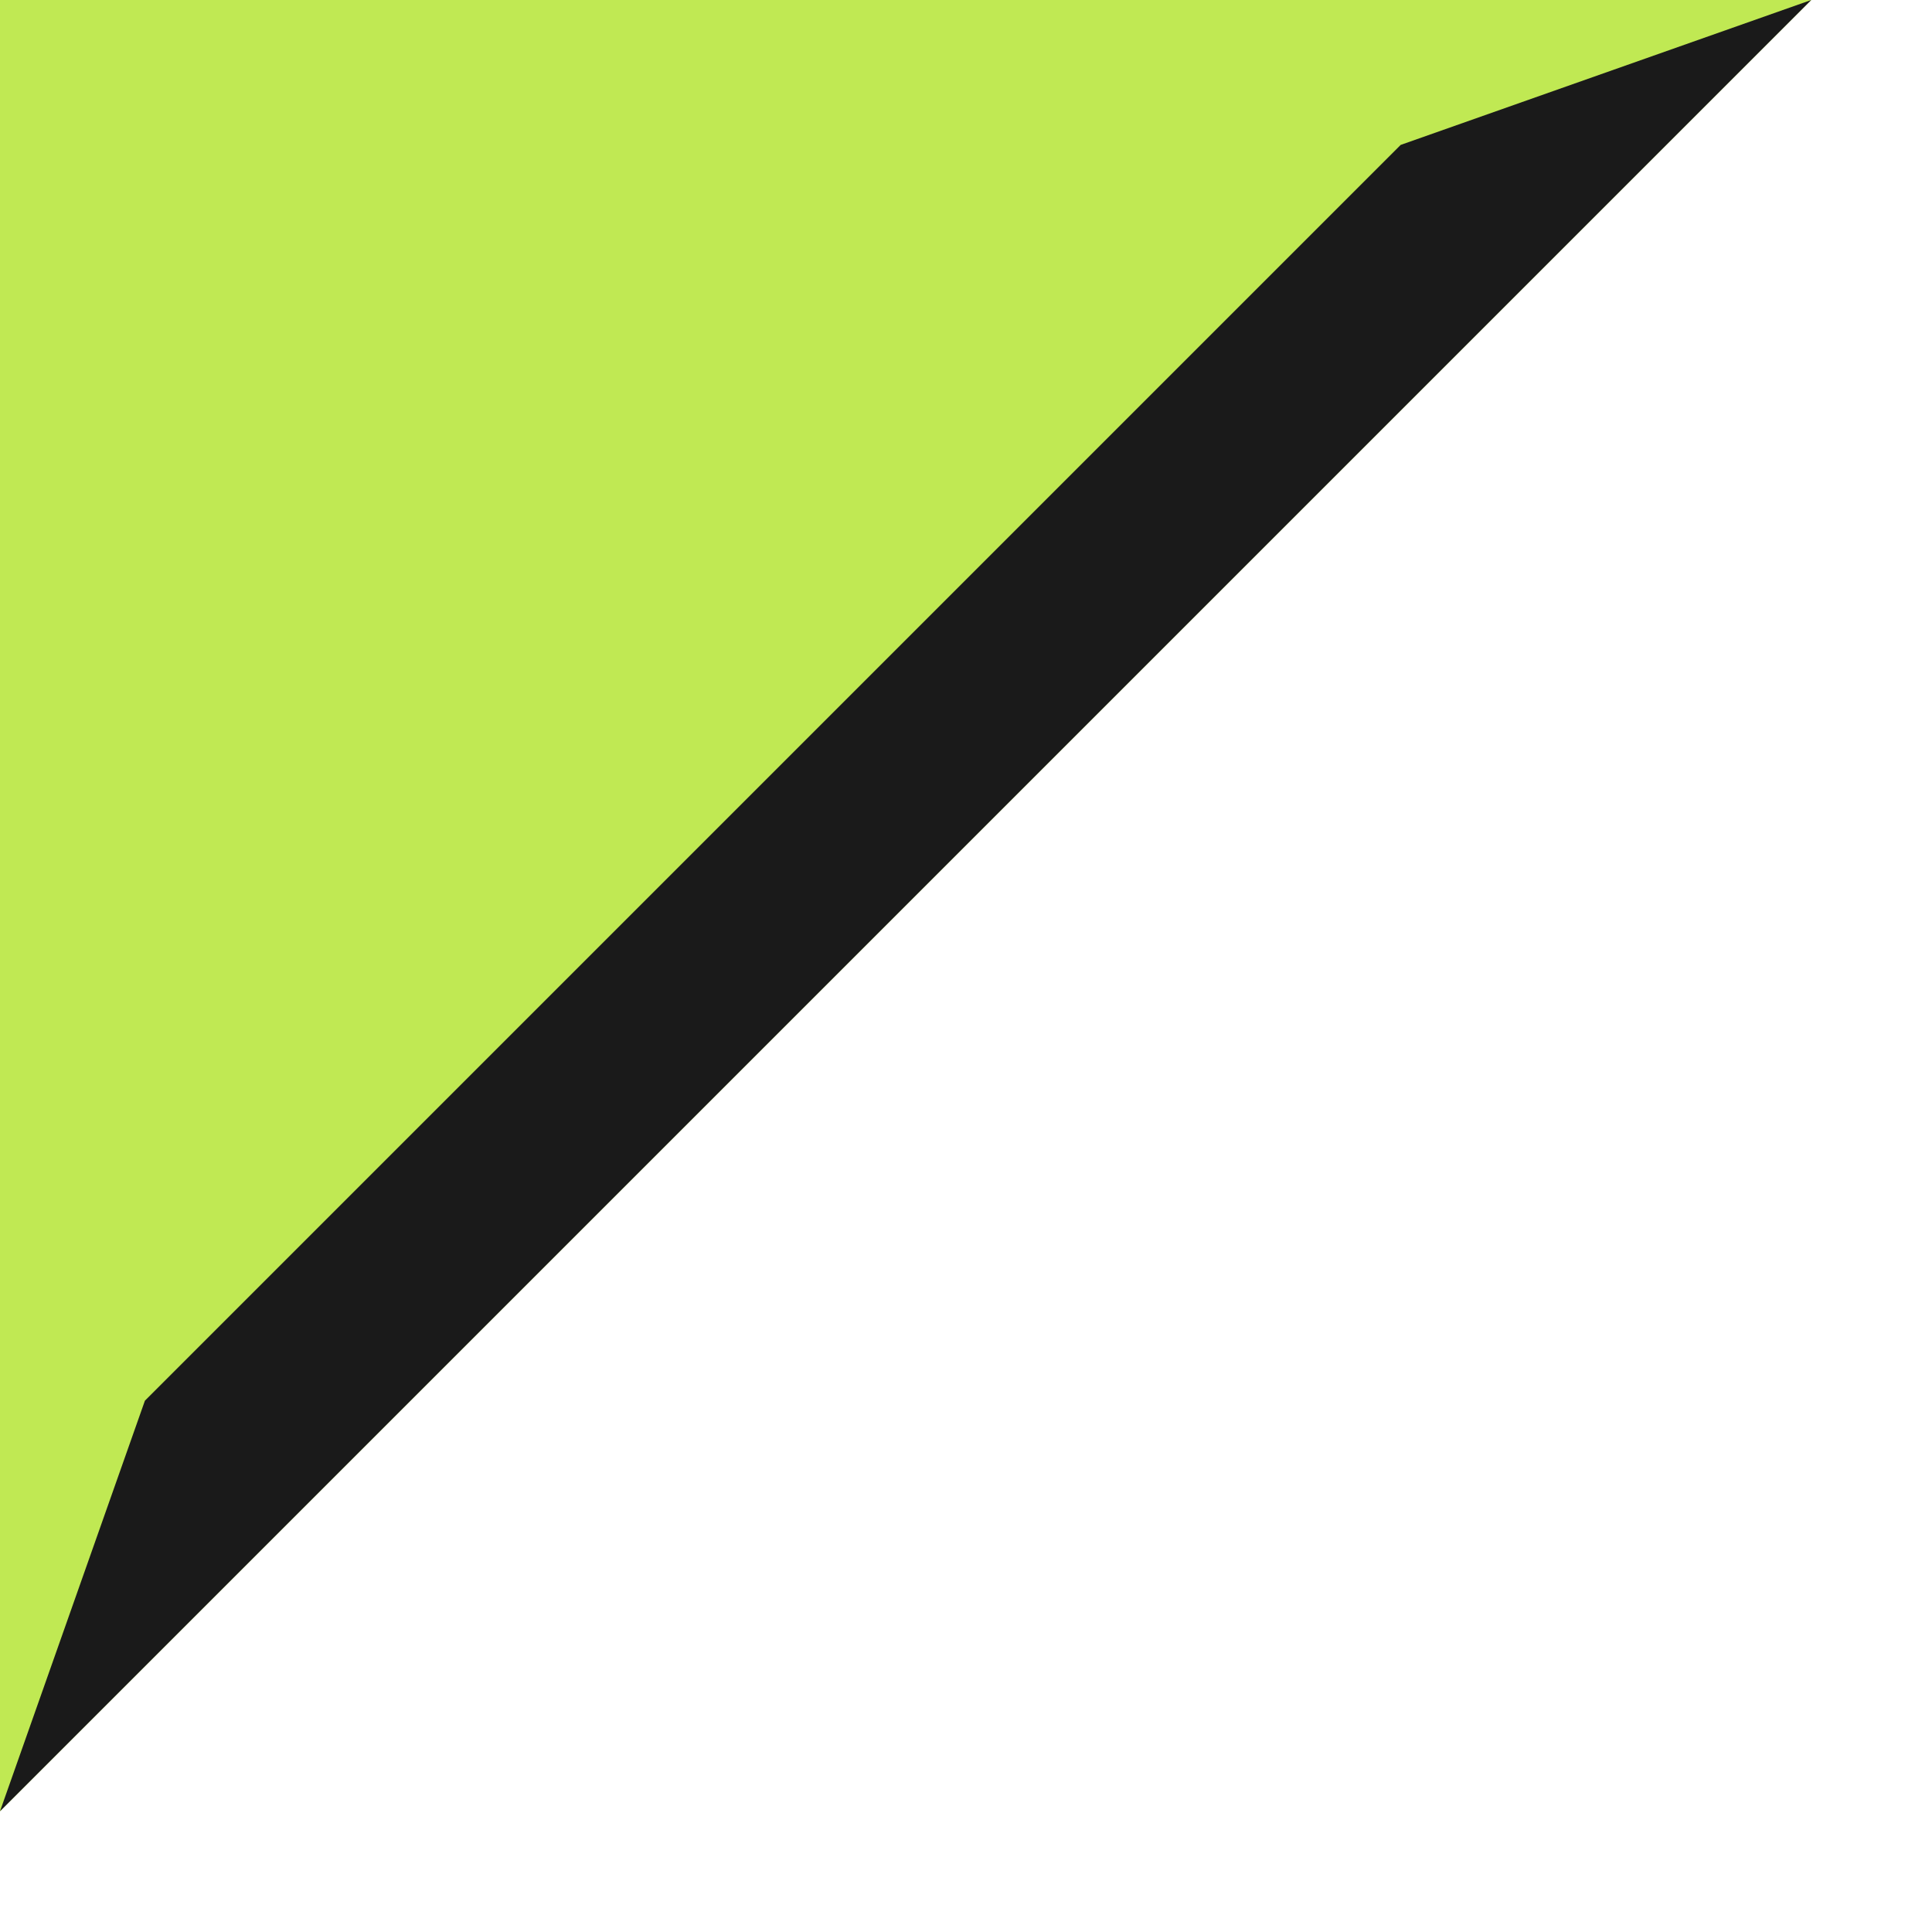
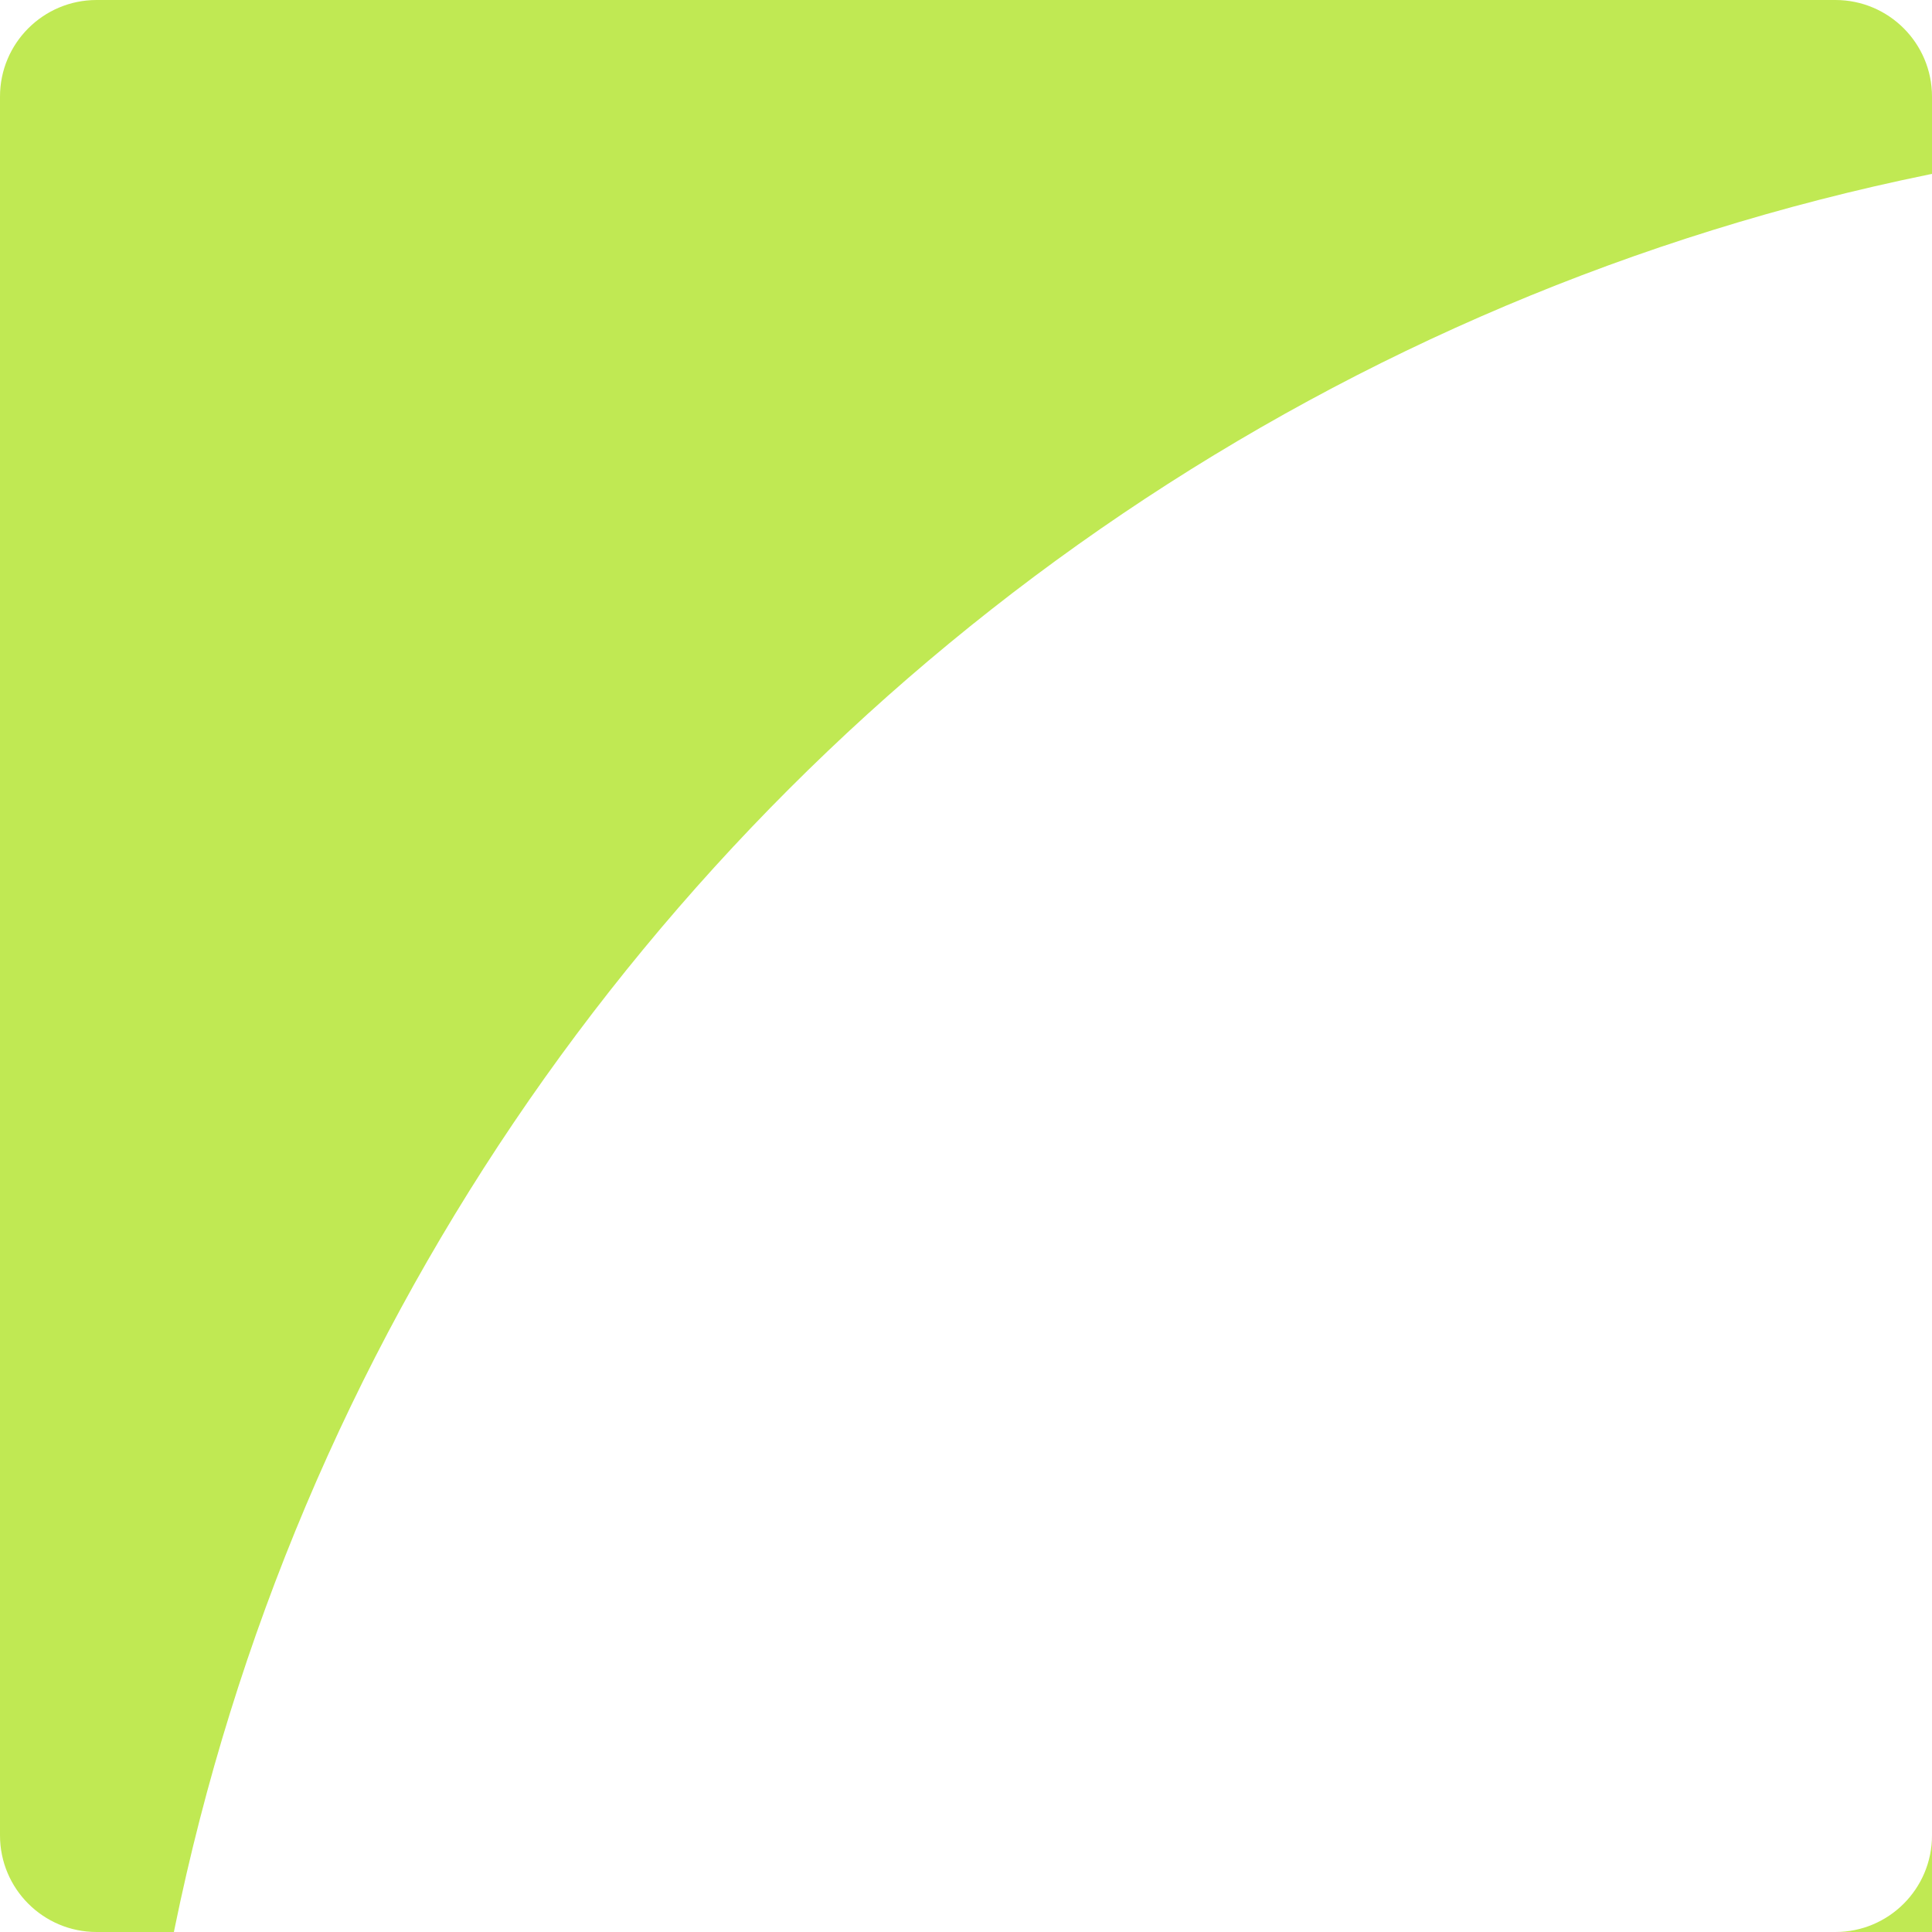
- <svg xmlns="http://www.w3.org/2000/svg" width="32" height="32" viewBox="0 0 16 16">
-   <polygon points="0,0 15,0 0,15" fill="#c0e953" />
-   <polygon points="15,0 11.6,1.2 1.2,11.6 0,15" fill="#1a1a1a" />
+ <svg xmlns="http://www.w3.org/2000/svg" width="16" height="16" viewBox="0 0 60 60">
+   <path fill="#c0e953" fill-rule="evenodd" d="M3 0H57A3 3 0 0 1 60 3V57A3 3 0 0 1 57 60H3A3 3 0 0 1 0 57V3A3 3 0 0 1 3 0ZM74 4A70 70 0 1 0 74 144A70 70 0 1 0 74 4Z" />
</svg>
